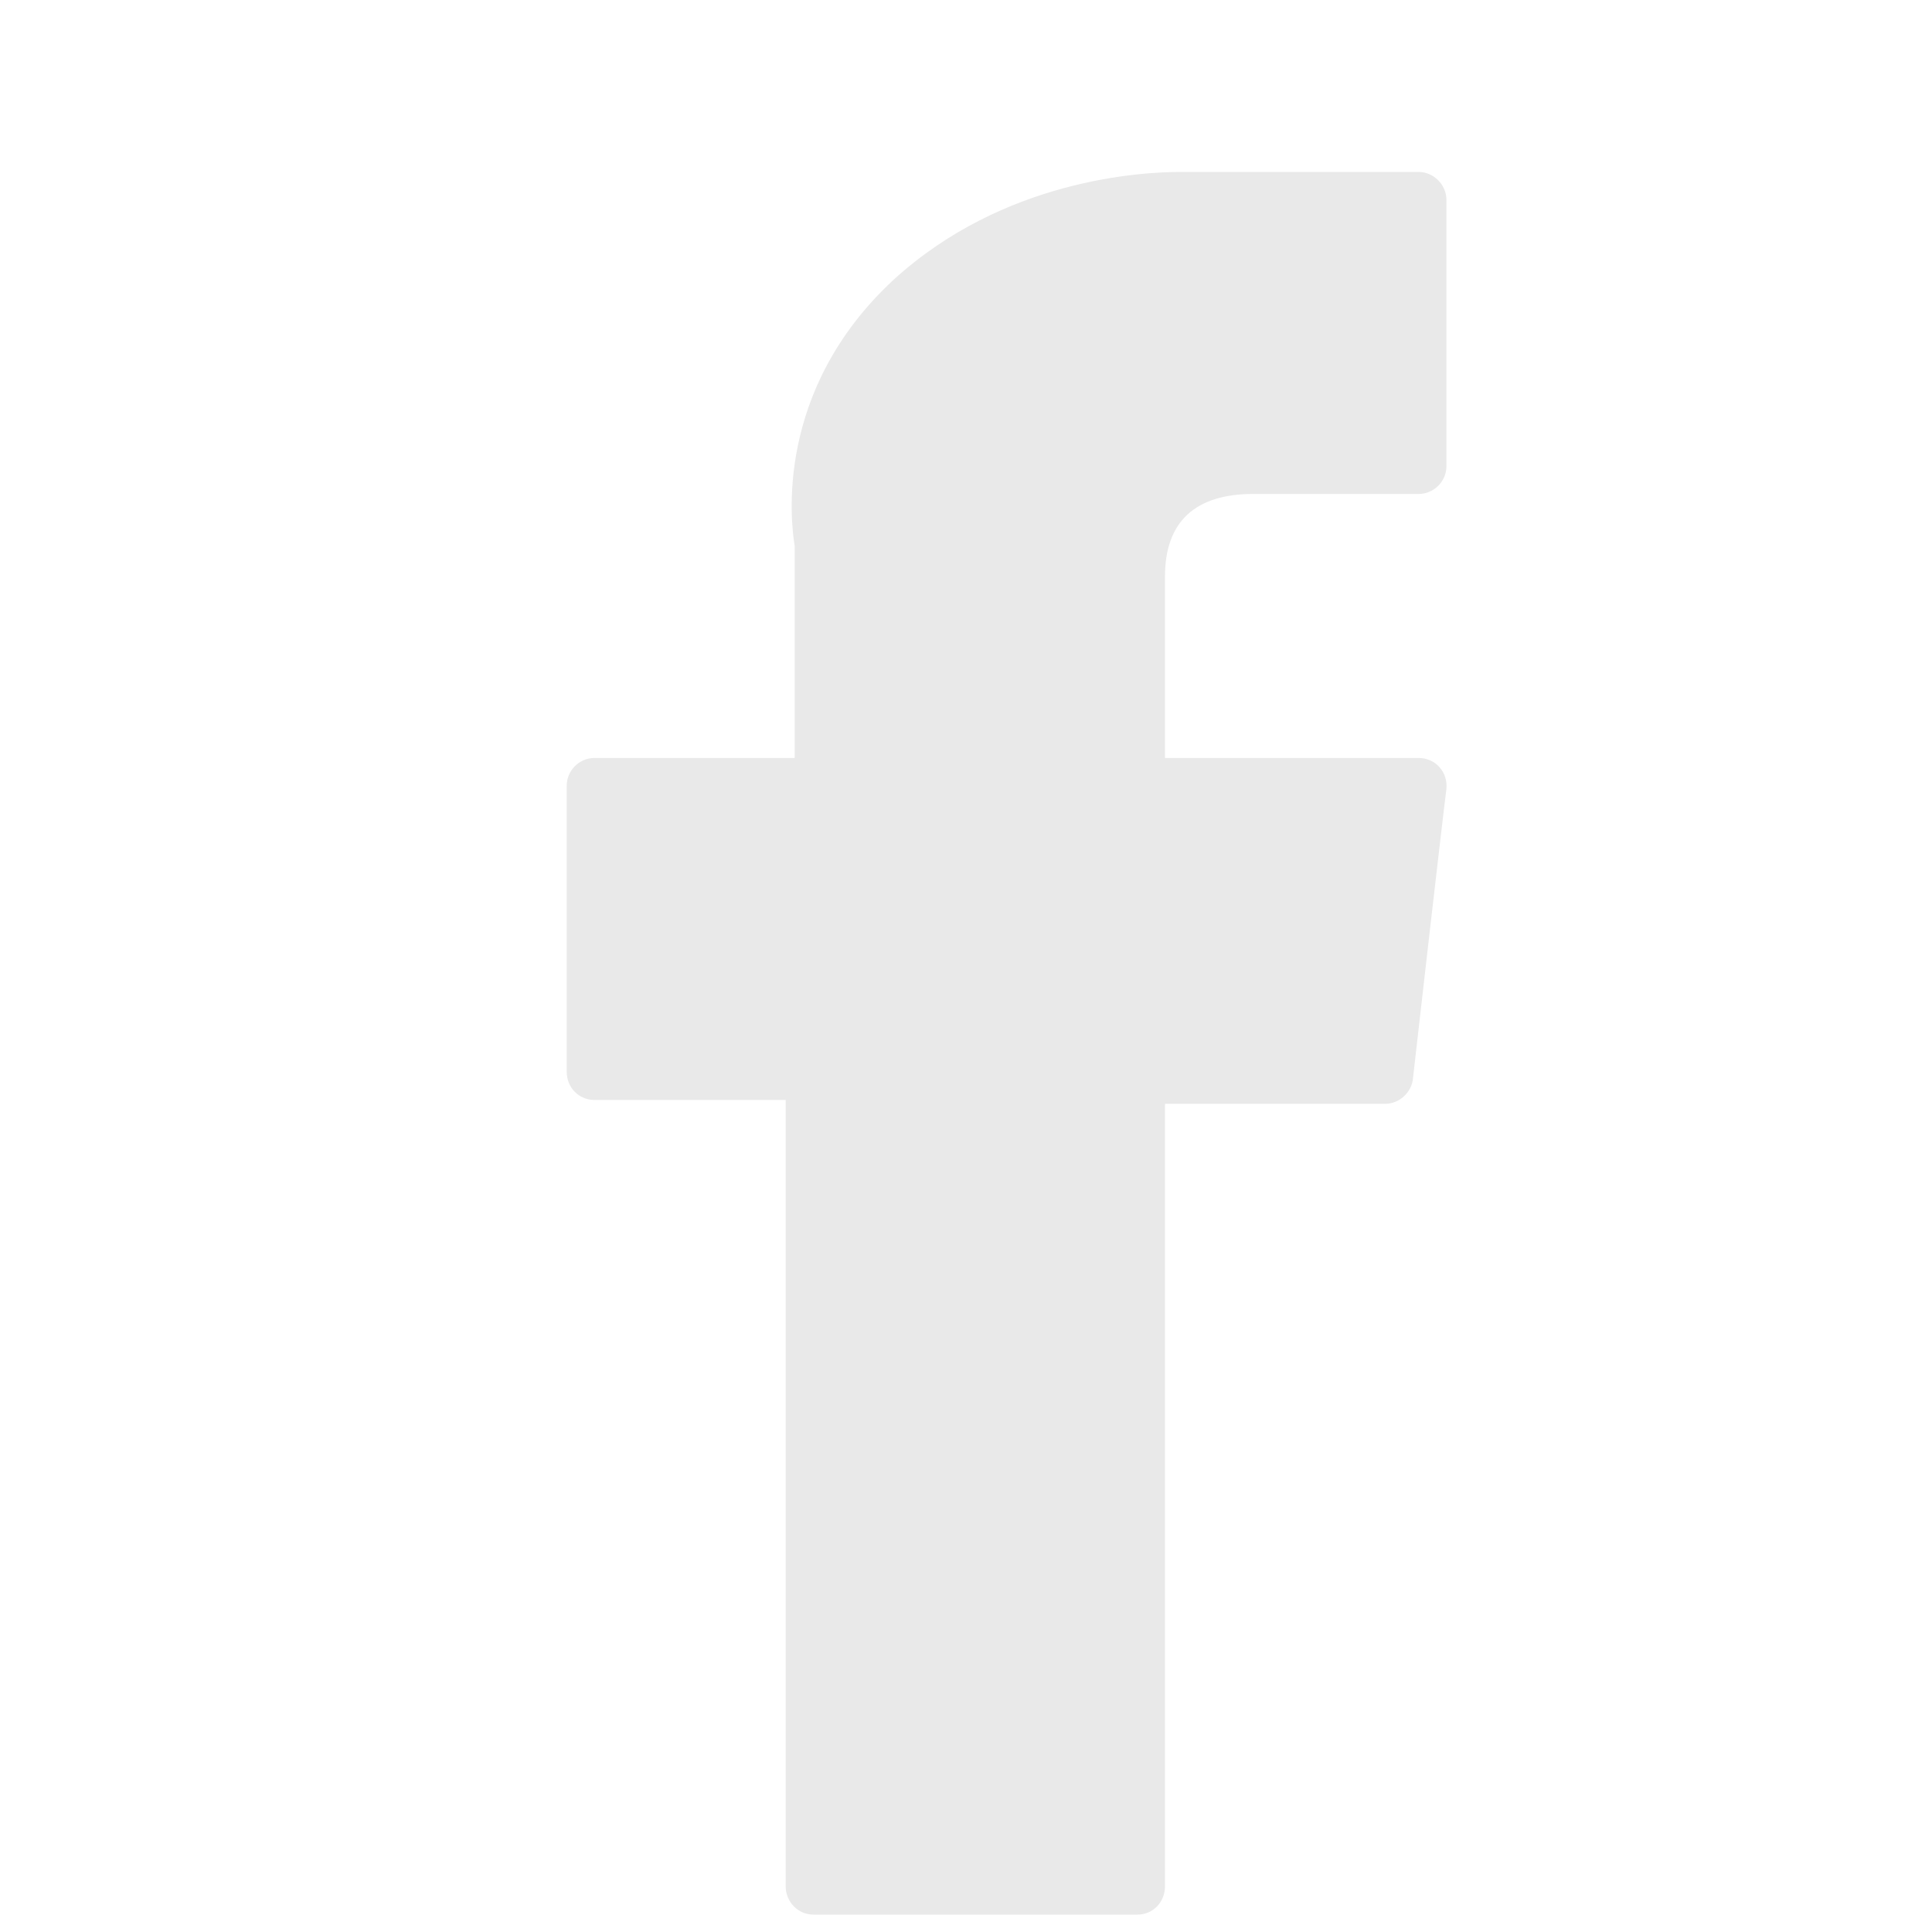
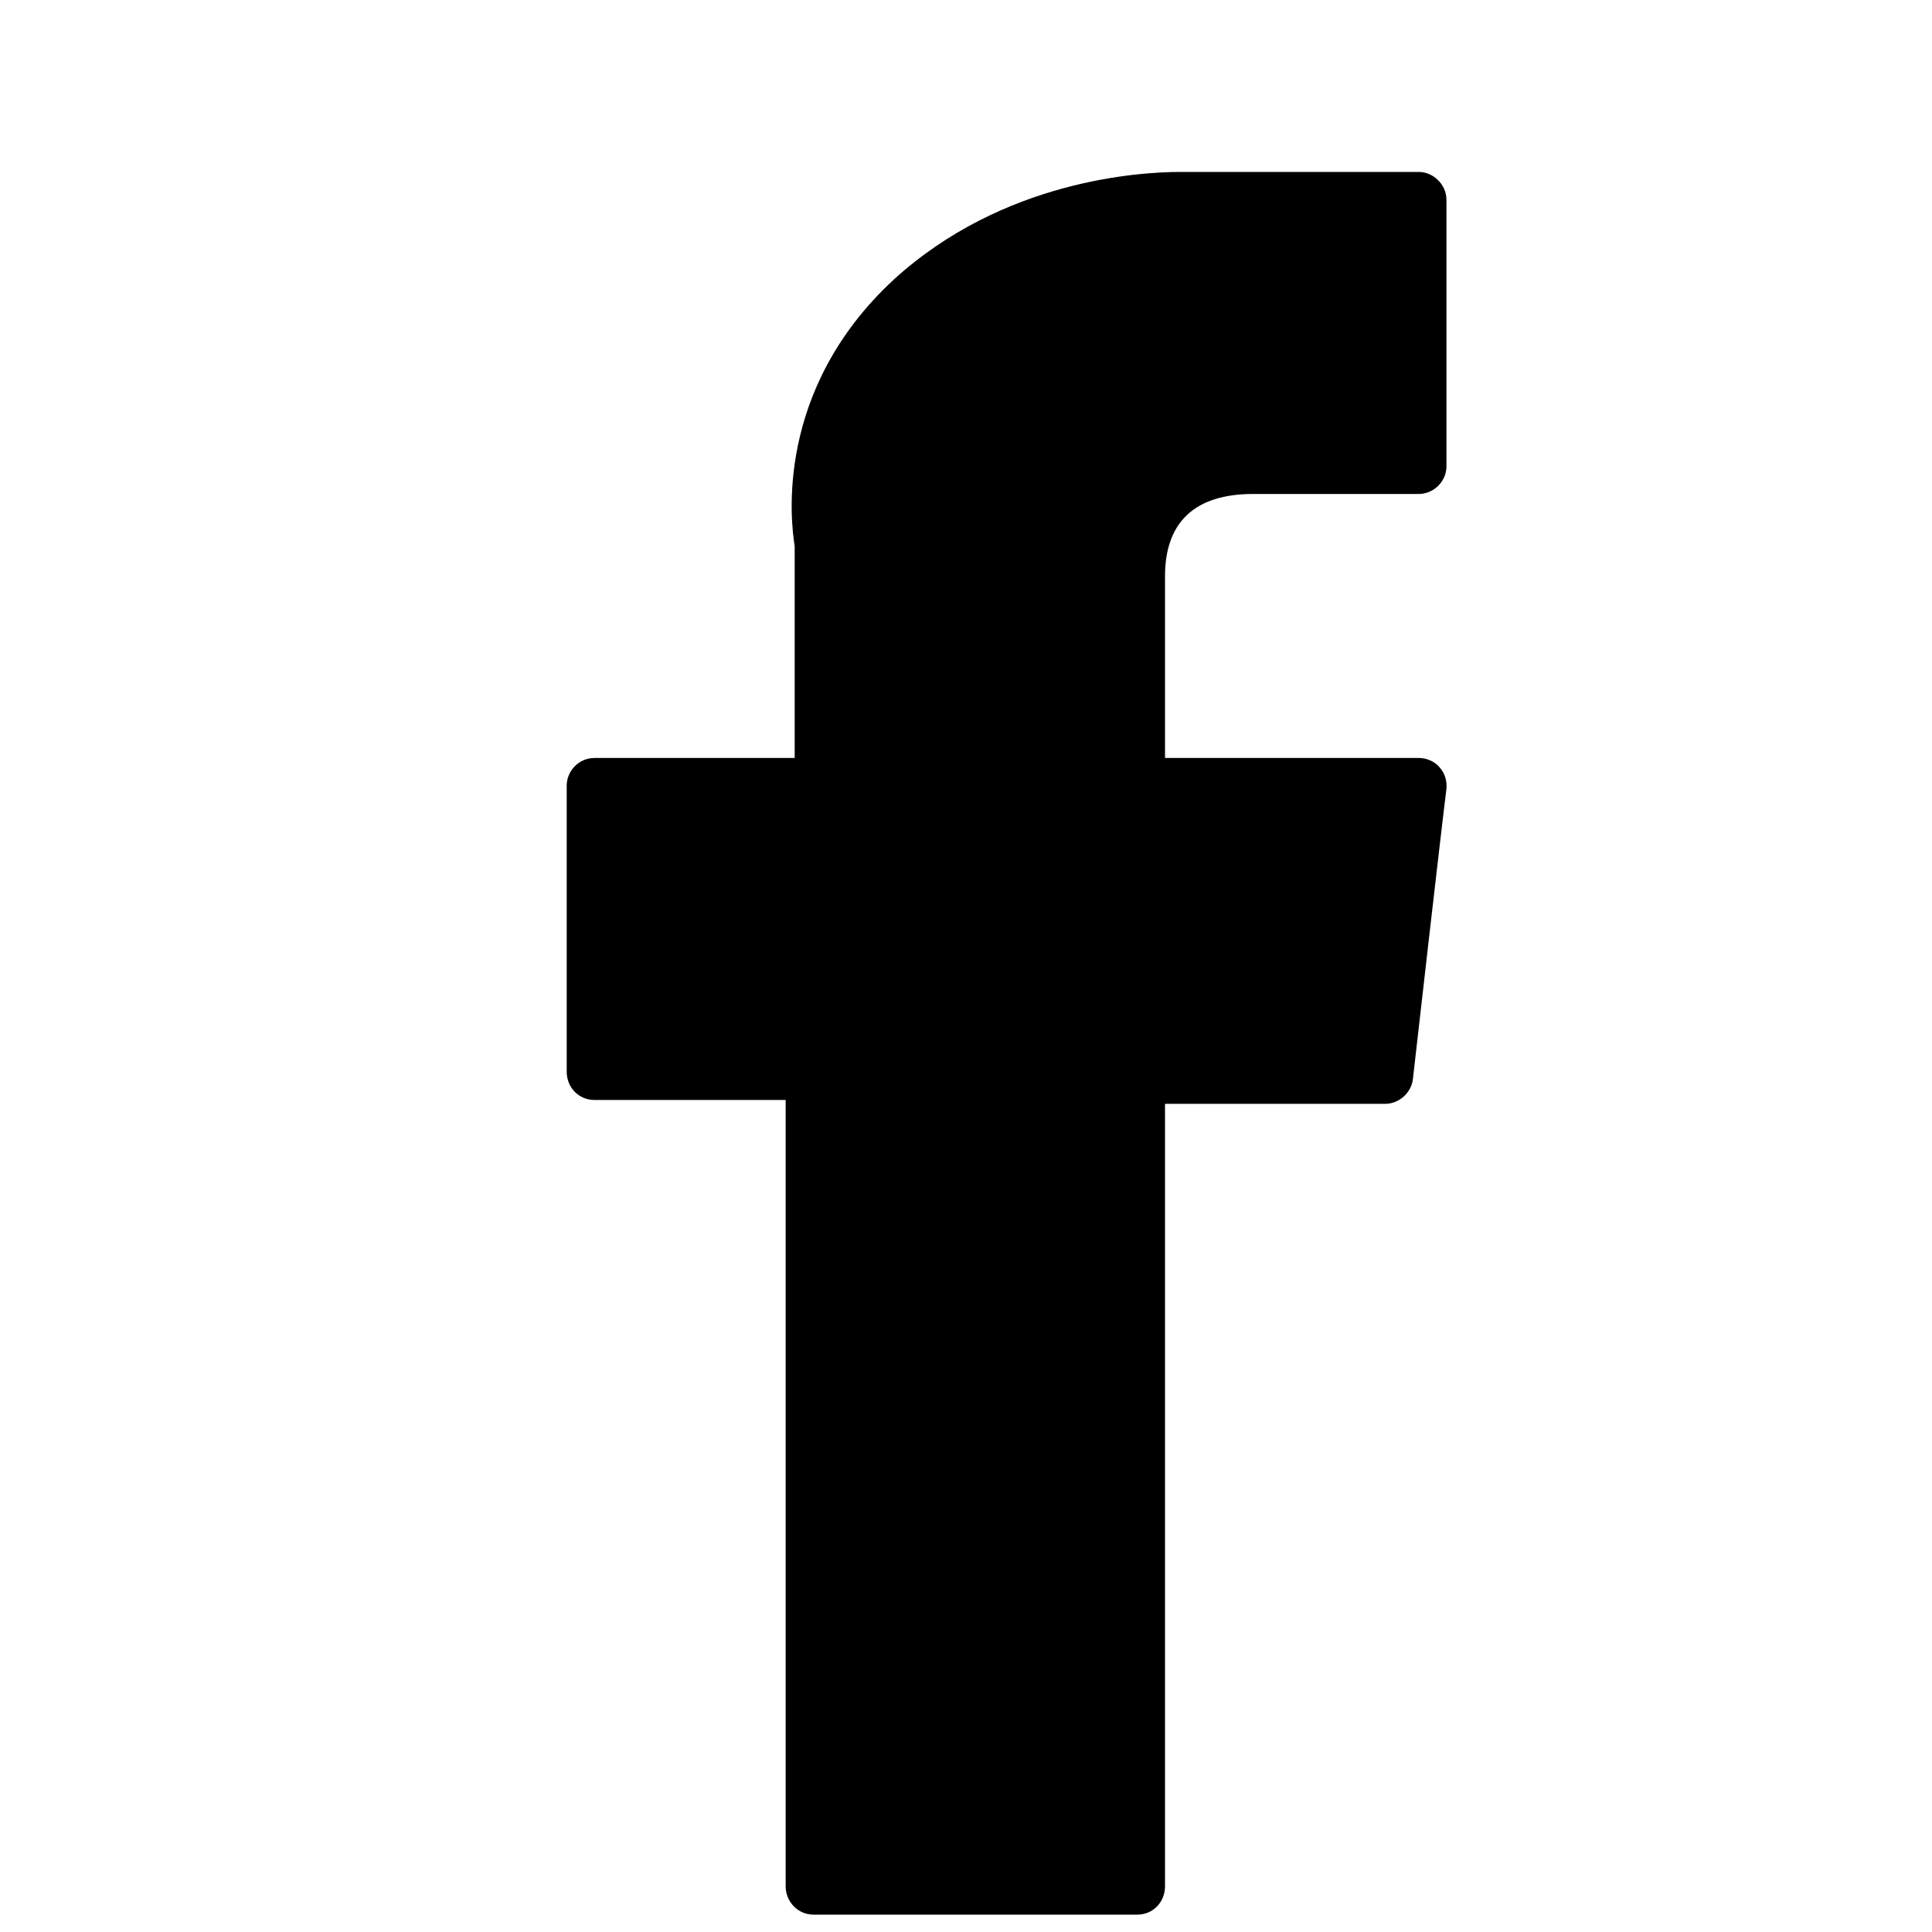
<svg xmlns="http://www.w3.org/2000/svg" xmlns:xlink="http://www.w3.org/1999/xlink" version="1.1" preserveAspectRatio="xMidYMid meet" viewBox="0 0 30 30" width="30" height="30">
  <defs>
    <path d="M12.2 29.29C12.2 29.53 12.39 29.73 12.63 29.73C13.13 29.73 17.15 29.73 17.66 29.73C17.91 29.73 18.09 29.53 18.09 29.29C18.09 28.48 18.09 24.43 18.09 17.14C20.14 17.14 21.27 17.14 21.51 17.14C21.73 17.14 21.92 16.96 21.94 16.75C21.99 16.3 22.4 12.71 22.46 12.25C22.47 12.13 22.44 12.01 22.35 11.91C22.27 11.82 22.15 11.77 22.03 11.77C21.76 11.77 20.45 11.77 18.09 11.77C18.09 10.07 18.09 9.14 18.09 8.95C18.09 8.1 18.56 7.67 19.46 7.67C19.59 7.67 22.03 7.67 22.03 7.67C22.26 7.67 22.46 7.48 22.46 7.24C22.46 6.83 22.46 3.52 22.46 3.1C22.46 2.87 22.26 2.67 22.03 2.67C21.67 2.67 18.84 2.67 18.48 2.67C18.46 2.67 18.4 2.67 18.33 2.67C17.71 2.67 15.58 2.79 13.88 4.34C12.02 6.06 12.28 8.11 12.34 8.48C12.34 8.69 12.34 9.79 12.34 11.77C10.47 11.77 9.44 11.77 9.23 11.77C8.99 11.77 8.8 11.97 8.8 12.2C8.8 12.64 8.8 16.2 8.8 16.64C8.8 16.89 8.99 17.08 9.23 17.08C9.63 17.08 10.61 17.08 12.2 17.08C12.2 24.4 12.2 28.48 12.2 29.29Z" id="c393S8ZvFJ" />
  </defs>
  <g>
    <g>
      <g>
-         <use xlink:href="#c393S8ZvFJ" opacity="1" fill="#e9e9e9" fill-opacity="1" />
+         <use xlink:href="#c393S8ZvFJ" opacity="1" fill="#e9e9e9" fillOpacity="1" />
        <g>
-           <use xlink:href="#c393S8ZvFJ" opacity="1" fill-opacity="0" stroke="#e9e9e9" stroke-width="1" stroke-opacity="0" />
+           <use xlink:href="#c393S8ZvFJ" opacity="1" fillOpacity="0" stroke="#e9e9e9" stroke-width="1" stroke-opacity="0" />
        </g>
      </g>
    </g>
  </g>
</svg>
